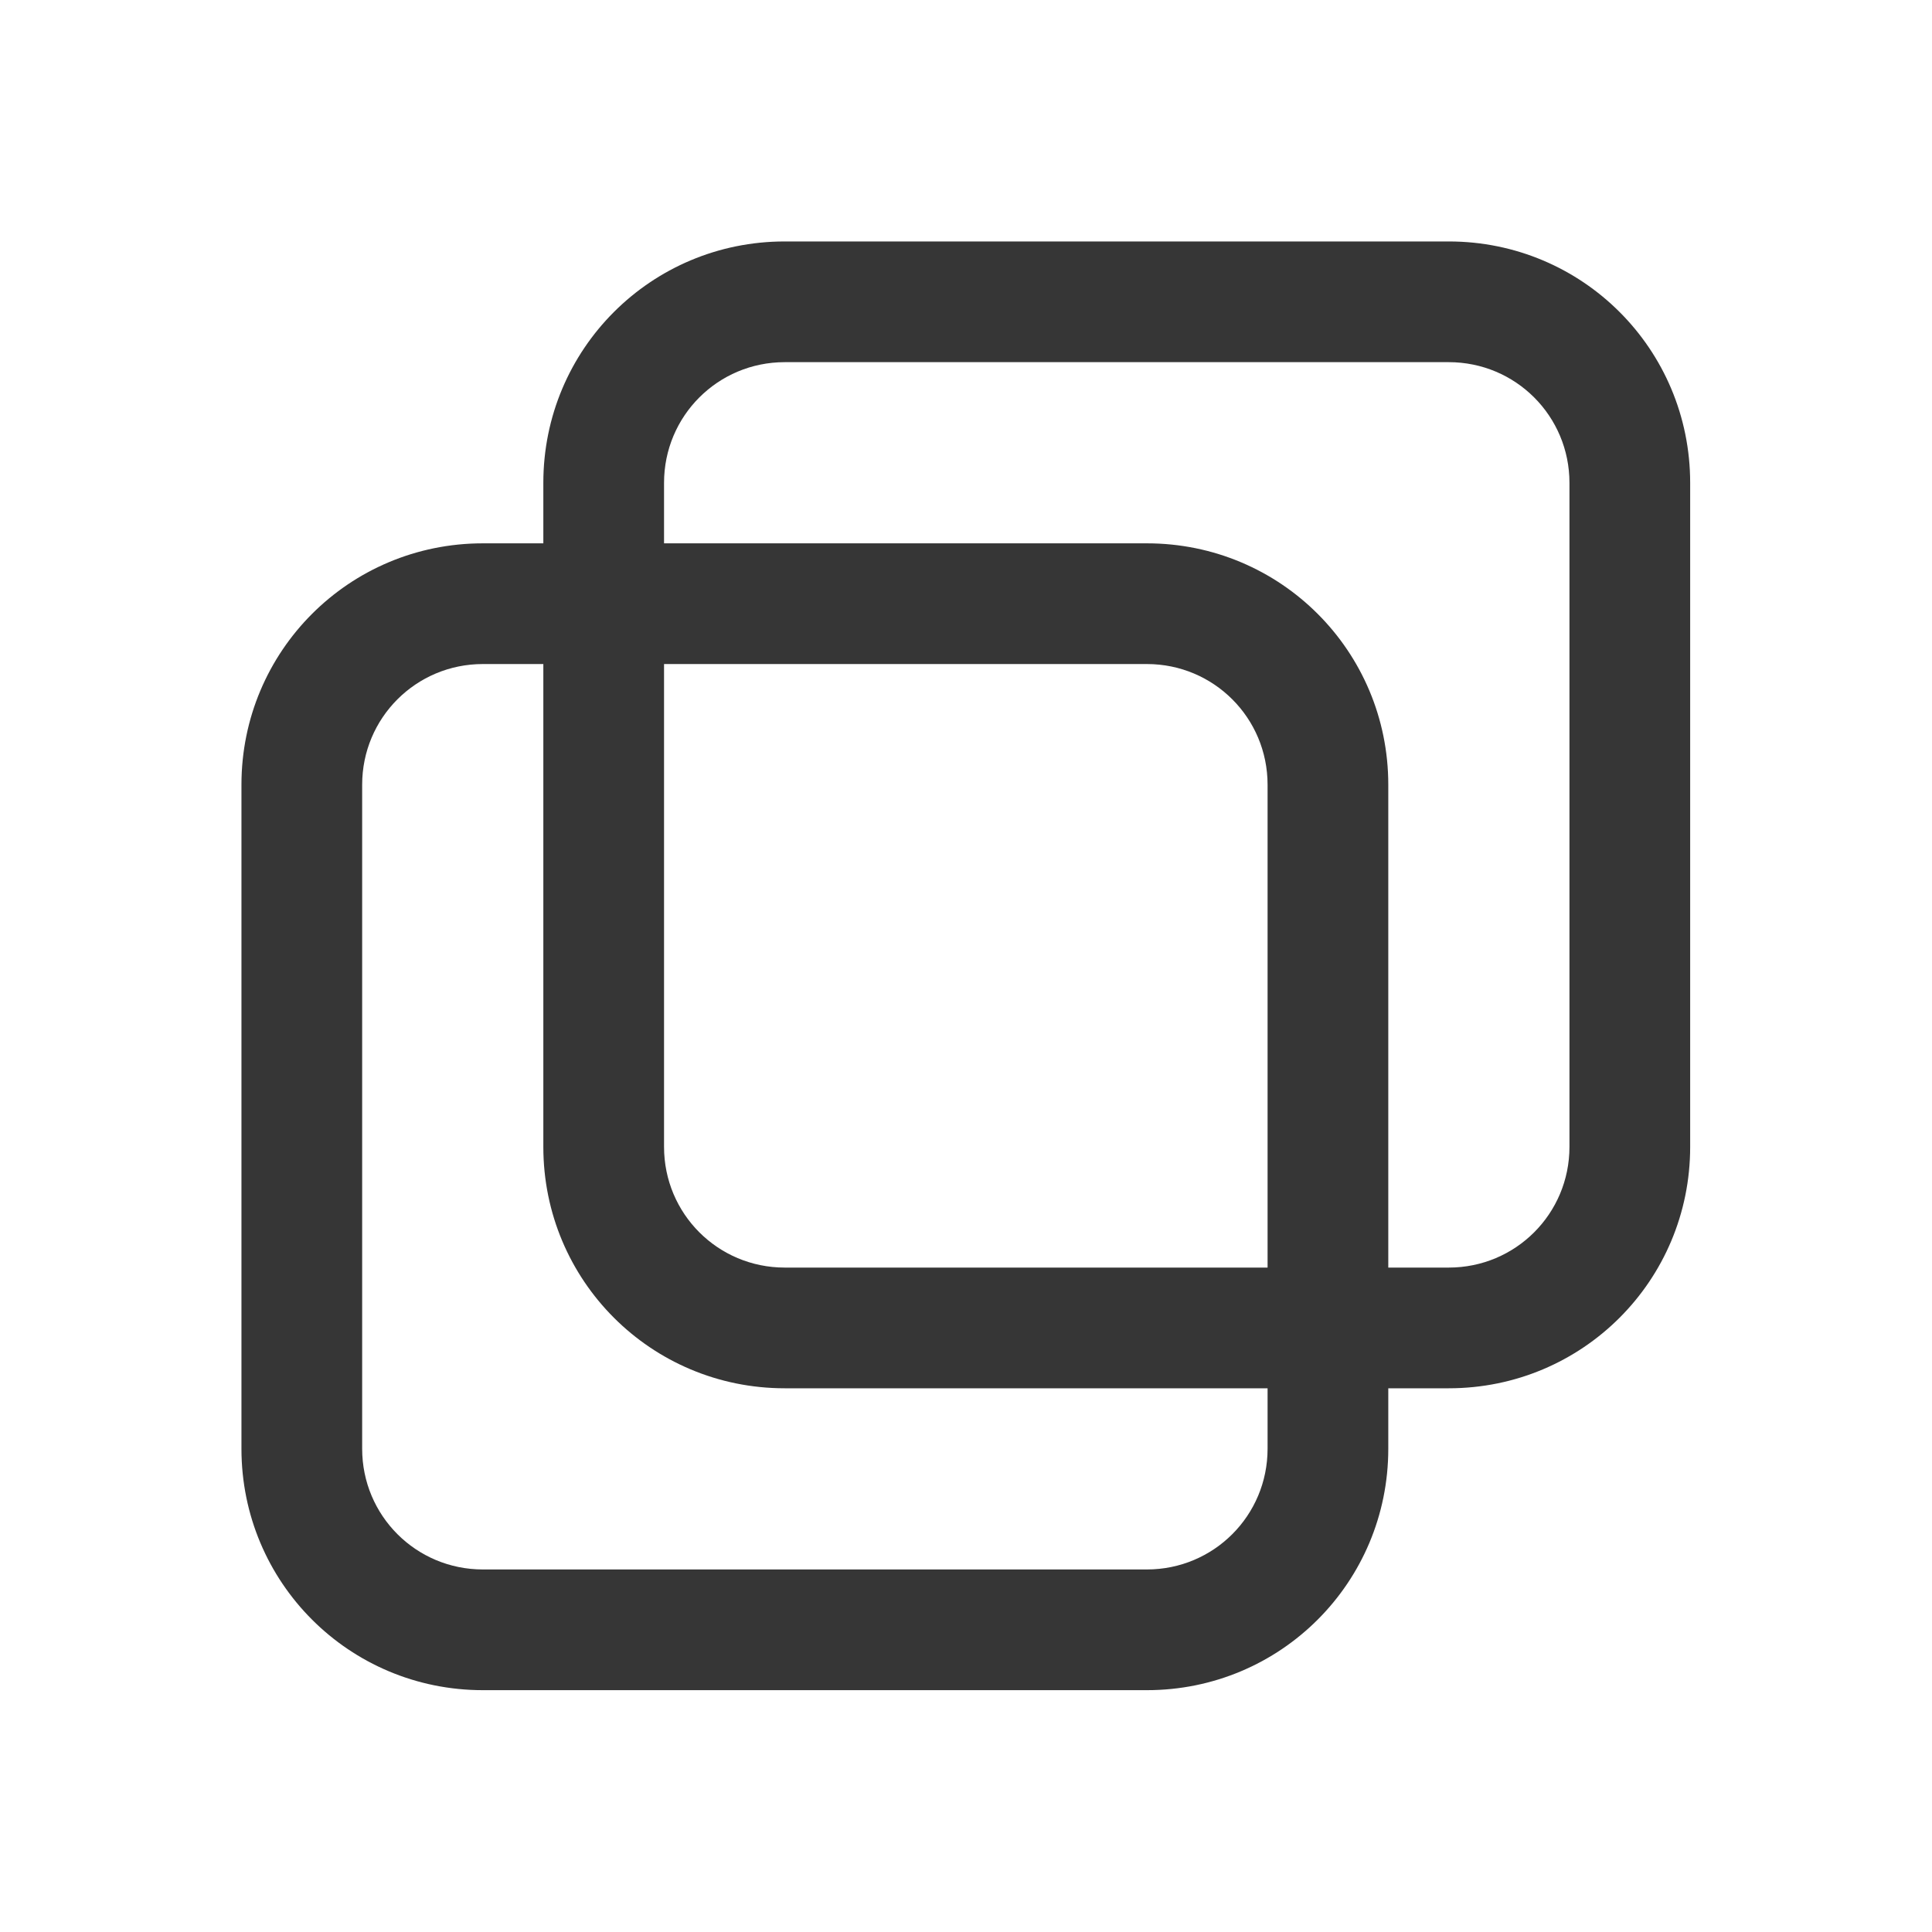
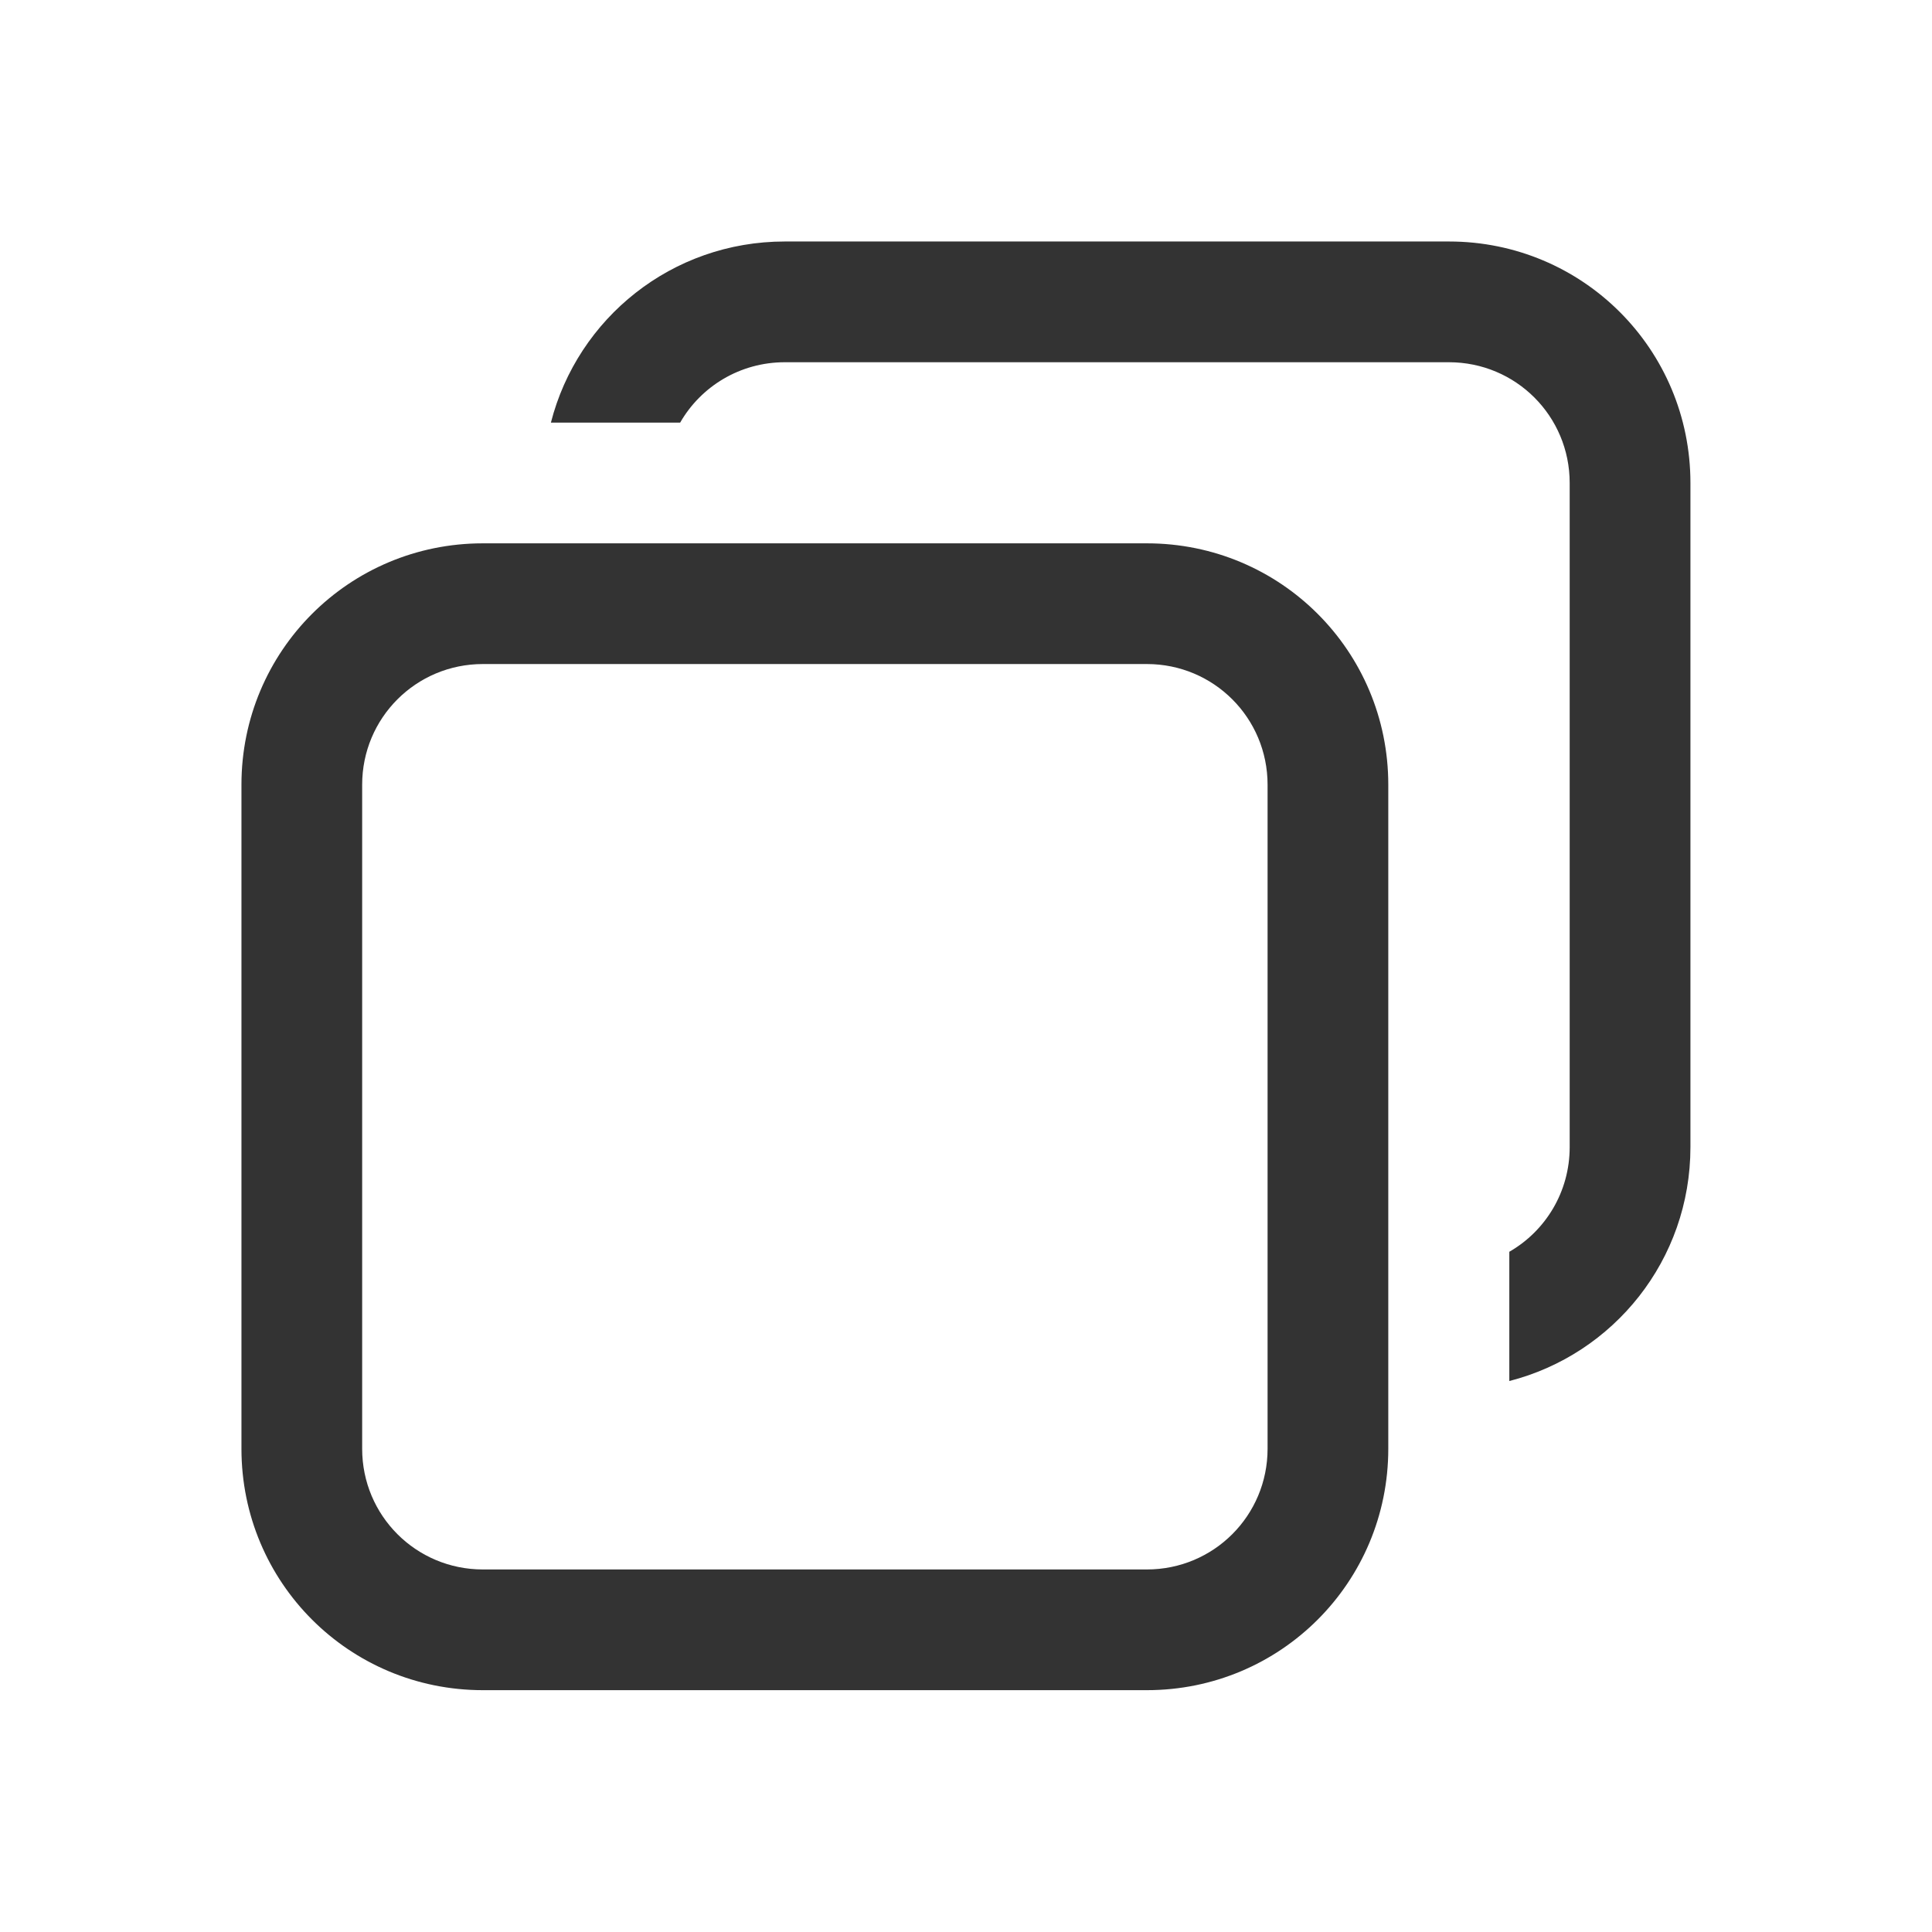
<svg xmlns="http://www.w3.org/2000/svg" width="32" height="32" viewBox="0 0 8.467 8.467" version="1.1" id="svg847">
  <defs id="defs841" />
  <g id="layer1" transform="translate(-8.466668,-2.645833)">
    <g id="activities">
      <rect y="2.646" x="8.467" height="8.467" width="8.467" id="rect1430" style="opacity:0.003;fill:#000000;stroke-width:0.529" />
      <g id="g4607" transform="translate(8.995834)">
-         <path id="rect856" style="opacity:1;fill:#363636;fill-opacity:1;fill-rule:evenodd;stroke-width:1;stroke-linecap:round;stroke-linejoin:round" d="m 2.91,3.704 c -0.586,0 -1.058,0.472 -1.058,1.058 v 2.91 c 0,0.586 0.472,1.058 1.058,1.058 h 2.91 c 0.586,0 1.058,-0.472 1.058,-1.058 V 4.762 c 0,-0.586 -0.472,-1.058 -1.058,-1.058 z m 0,0.529 h 2.91 c 0.293,0 0.529,0.236 0.529,0.529 v 2.91 c 0,0.293 -0.236,0.529 -0.529,0.529 h -2.91 c -0.293,0 -0.529,-0.236 -0.529,-0.529 V 4.762 c 0,-0.293 0.236,-0.529 0.529,-0.529 z" />
-         <path id="path4601" style="opacity:1;fill:#363636;fill-opacity:1;fill-rule:evenodd;stroke-width:1;stroke-linecap:round;stroke-linejoin:round" d="m 1.587,5.027 c -0.586,0 -1.058,0.472 -1.058,1.058 v 2.91 c 0,0.586 0.472,1.058 1.058,1.058 h 2.91 c 0.586,0 1.058,-0.472 1.058,-1.058 V 6.085 c 0,-0.586 -0.472,-1.058 -1.058,-1.058 z m 0,0.529 h 2.91 c 0.293,0 0.529,0.236 0.529,0.529 v 2.91 c 0,0.293 -0.236,0.529 -0.529,0.529 h -2.91 c -0.293,0 -0.529,-0.236 -0.529,-0.529 V 6.085 c 0,-0.293 0.236,-0.529 0.529,-0.529 z" />
+         <path id="rect856" style="opacity:1;fill:#333333;fill-opacity:1;fill-rule:evenodd;stroke-width:3.78;stroke-linecap:round;stroke-linejoin:round" d="M 13 4 C 11.13 4 9.567 5.271 9.125 7 L 11.266 7 C 11.61 6.401 12.257 6 13 6 L 24 6 C 25.108 6 26 6.892 26 8 L 26 19 C 26 19.743 25.599 20.39 25 20.734 L 25 22.875 C 26.729 22.433 28 20.87 28 19 L 28 8 C 28 5.784 26.216 4 24 4 L 13 4 z " transform="matrix(0.2645833,0,0,0.2645833,-0.5291663,2.645833)" />
+         <path id="path4601" style="opacity:1;fill:#333333;fill-opacity:1;fill-rule:evenodd;stroke-width:1;stroke-linecap:round;stroke-linejoin:round" d="m 1.587,5.027 c -0.586,0 -1.058,0.472 -1.058,1.058 v 2.91 c 0,0.586 0.472,1.058 1.058,1.058 h 2.91 c 0.586,0 1.058,-0.472 1.058,-1.058 V 6.085 c 0,-0.586 -0.472,-1.058 -1.058,-1.058 z m 0,0.529 h 2.91 c 0.293,0 0.529,0.236 0.529,0.529 v 2.91 c 0,0.293 -0.236,0.529 -0.529,0.529 h -2.91 c -0.293,0 -0.529,-0.236 -0.529,-0.529 V 6.085 c 0,-0.293 0.236,-0.529 0.529,-0.529 z" />
      </g>
    </g>
    <g id="22-22-activities" transform="translate(10.05417)">
      <rect style="opacity:0.003;fill:#000000;stroke-width:0.364" id="rect1430-3-7-5" width="5.821" height="5.821" x="8.467" y="2.646" />
      <g id="g2420" transform="translate(-6.35)">
-         <path id="rect864" style="opacity:1;fill:#363636;fill-opacity:1;fill-rule:evenodd;stroke:none;stroke-width:0.265;stroke-linecap:round;stroke-linejoin:round" d="m 16.933,3.44 c -0.293,0 -0.529,0.236 -0.529,0.529 v 2.381 c 0,0.293 0.236,0.529 0.529,0.529 h 2.381 c 0.293,0 0.529,-0.236 0.529,-0.529 V 3.969 c 0,-0.293 -0.236,-0.529 -0.529,-0.529 z m 0,0.265 h 2.381 c 0.147,0 0.265,0.118 0.265,0.265 v 2.381 c 0,0.147 -0.118,0.265 -0.265,0.265 h -2.381 c -0.147,0 -0.265,-0.118 -0.265,-0.265 V 3.969 c 0,-0.147 0.118,-0.265 0.265,-0.265 z" />
-         <path id="path1542" style="opacity:1;fill:#363636;fill-opacity:1;fill-rule:evenodd;stroke:none;stroke-width:0.265;stroke-linecap:round;stroke-linejoin:round" d="m 16.14,4.233 c -0.293,0 -0.529,0.236 -0.529,0.529 V 7.144 c 0,0.293 0.236,0.529 0.529,0.529 h 2.381 c 0.293,0 0.529,-0.236 0.529,-0.529 V 4.763 c 0,-0.293 -0.236,-0.529 -0.529,-0.529 z m 0,0.265 h 2.381 c 0.147,0 0.265,0.118 0.265,0.265 V 7.144 c 0,0.147 -0.118,0.265 -0.265,0.265 h -2.381 c -0.147,0 -0.265,-0.118 -0.265,-0.265 V 4.763 c 0,-0.147 0.118,-0.265 0.265,-0.265 z" />
+         <path id="rect864" style="opacity:1;fill:#333333;fill-opacity:1;fill-rule:evenodd;stroke:none;stroke-width:1;stroke-linecap:round;stroke-linejoin:round" d="M 46 3 C 44.892 3 44 3.892 44 5 L 45 5 C 45 4.446 45.446 4 46 4 L 55 4 C 55.554 4 56 4.446 56 5 L 56 14 C 56 14.554 55.554 15 55 15 L 55 16 C 56.108 16 57 15.108 57 14 L 57 5 C 57 3.892 56.108 3 55 3 L 46 3 z " transform="matrix(0.2645833,0,0,0.2645833,4.762501,2.645833)" />
+         <path id="path1542" style="opacity:1;fill:#333333;fill-opacity:1;fill-rule:evenodd;stroke:none;stroke-width:0.265;stroke-linecap:round;stroke-linejoin:round" d="m 16.14,4.233 c -0.293,0 -0.529,0.236 -0.529,0.529 V 7.144 c 0,0.293 0.236,0.529 0.529,0.529 h 2.381 c 0.293,0 0.529,-0.236 0.529,-0.529 V 4.763 c 0,-0.293 -0.236,-0.529 -0.529,-0.529 z m 0,0.265 h 2.381 c 0.147,0 0.265,0.118 0.265,0.265 V 7.144 c 0,0.147 -0.118,0.265 -0.265,0.265 h -2.381 c -0.147,0 -0.265,-0.118 -0.265,-0.265 V 4.763 c 0,-0.147 0.118,-0.265 0.265,-0.265 z" />
      </g>
    </g>
  </g>
</svg>
